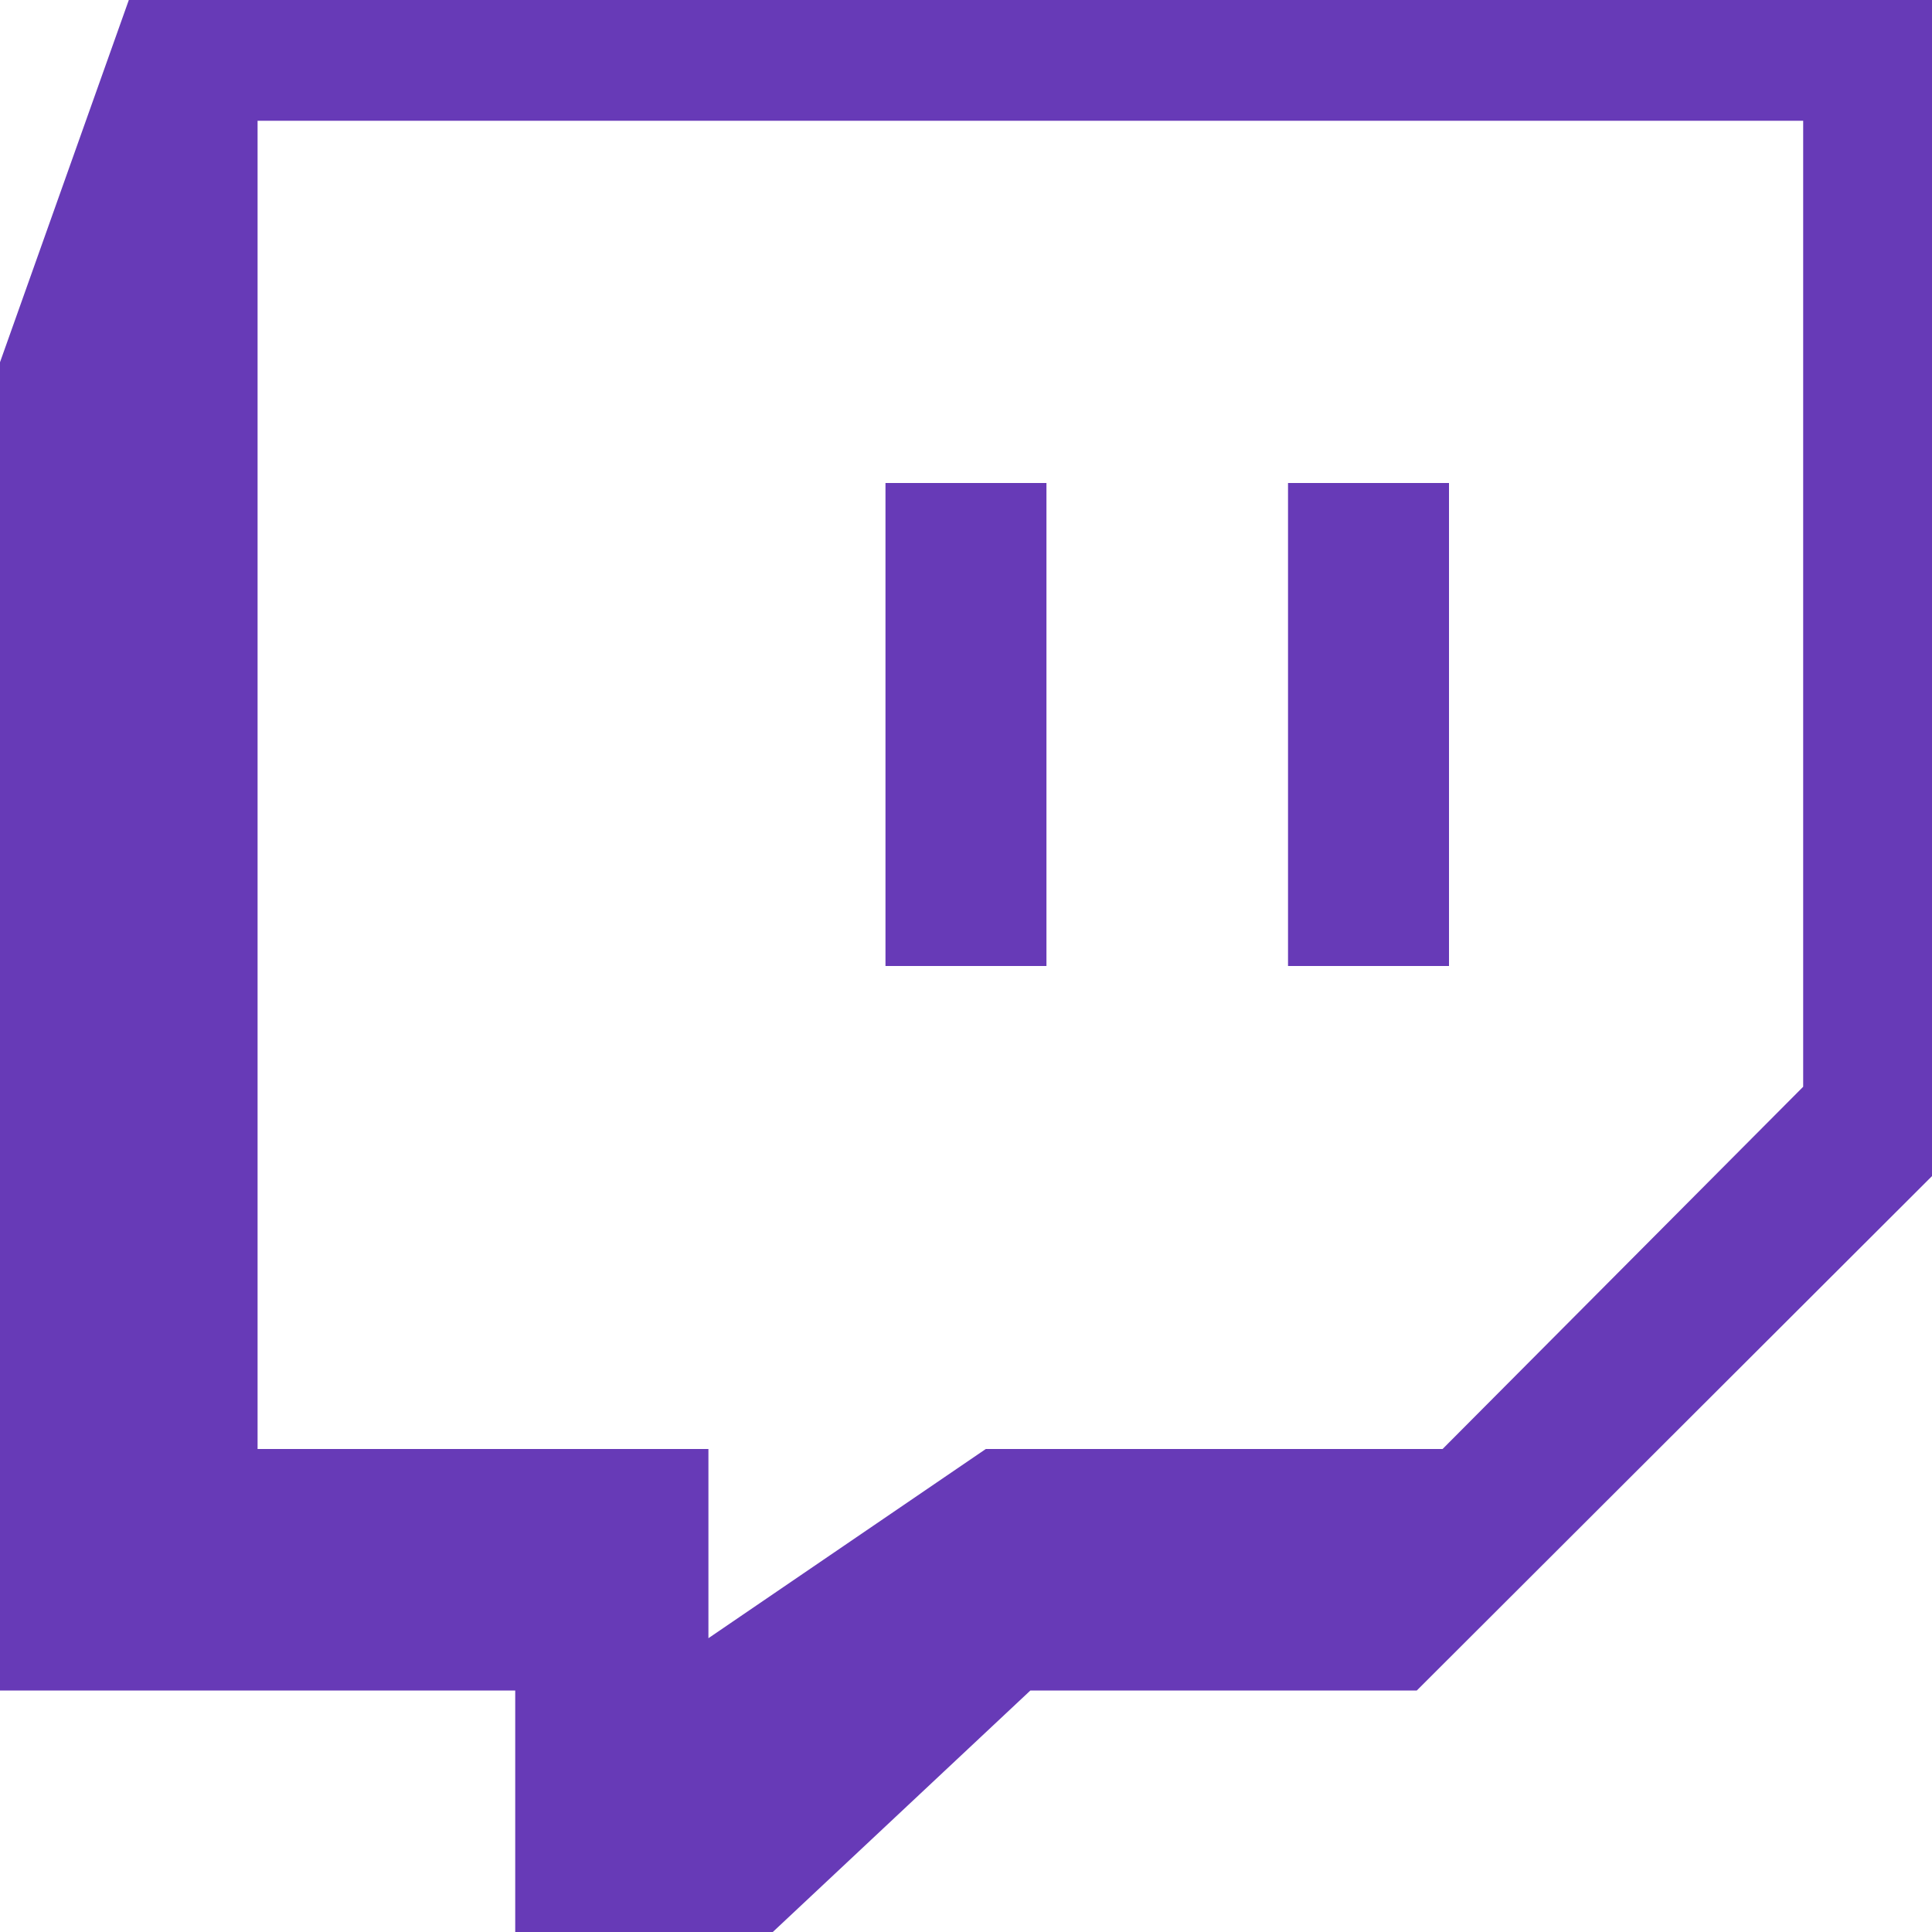
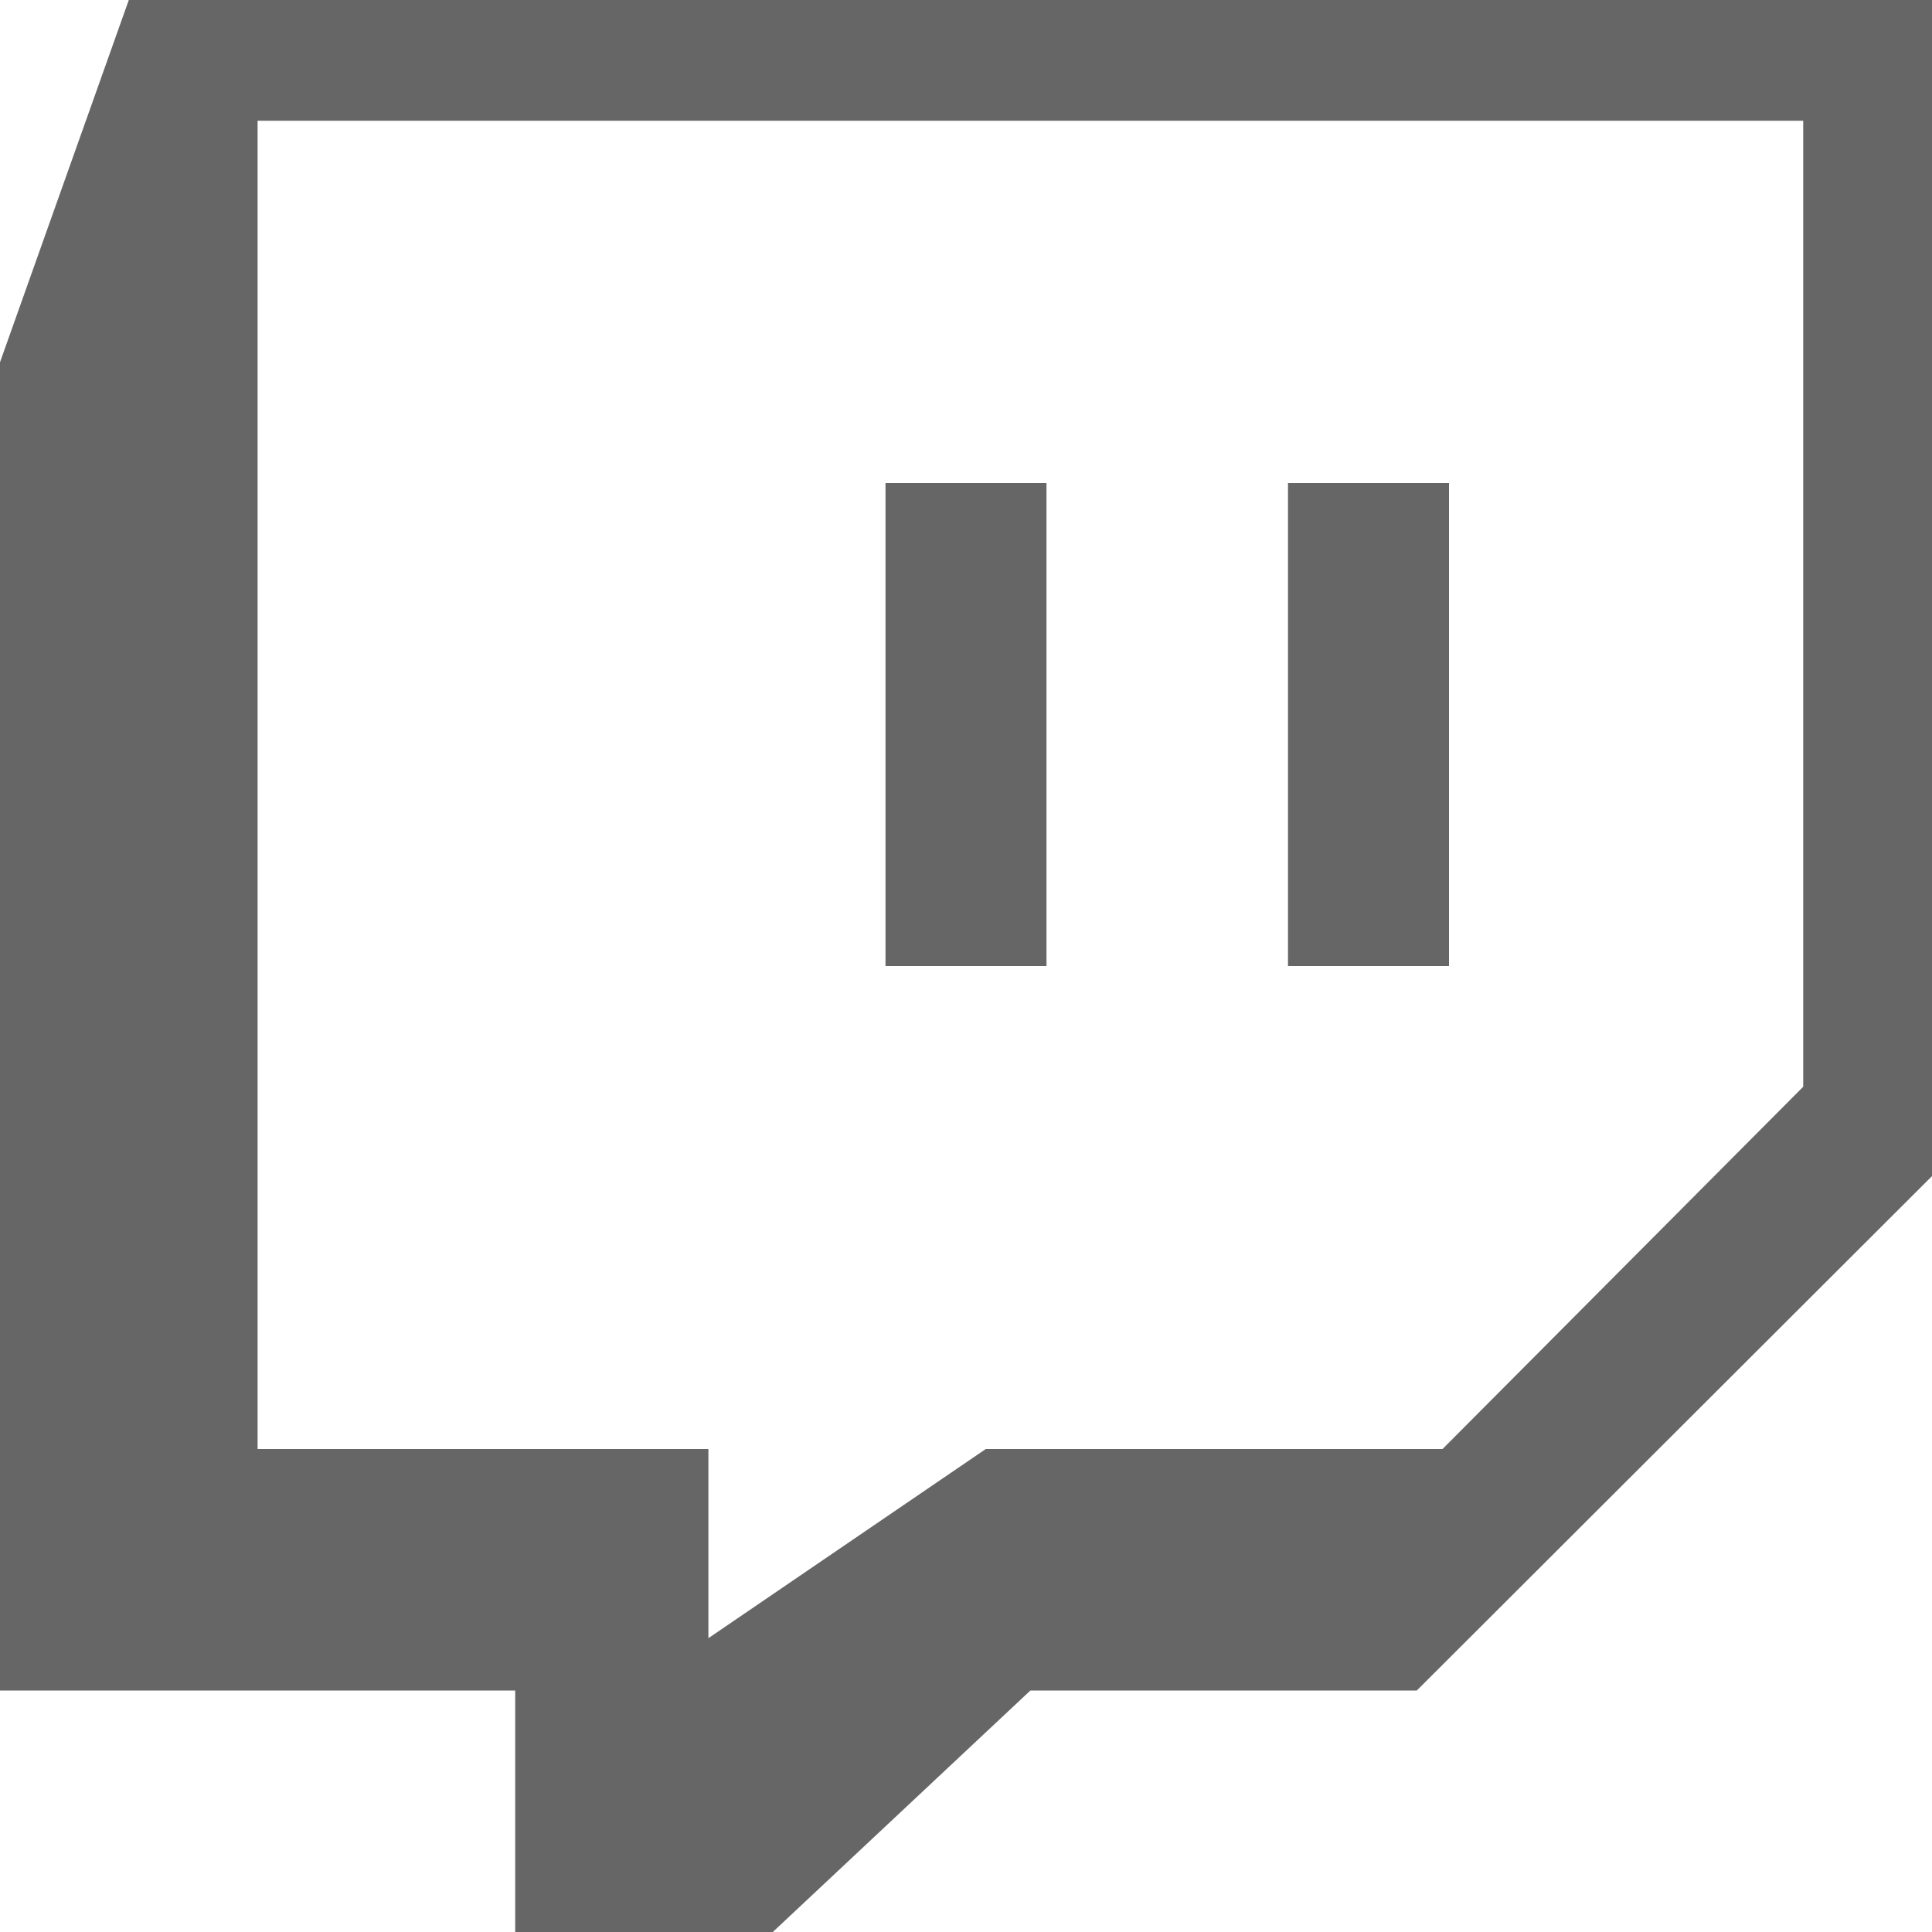
- <svg xmlns="http://www.w3.org/2000/svg" width="28" height="28" viewBox="0 0 28 28">
-   <g fill="#673AB7" fill-rule="evenodd">
-     <path fill-rule="nonzero" d="M1.867 0L0 5.25V24.5h7.467V28H11.2l3.733-3.5h5.6L28 17.045V0H1.867zm24.266 15.75L20.907 21h-6.62l-4.02 2.742V21H3.733V1.75h22.4v14z" />
-     <path d="M12.833 7h2.333v7h-2.333zM18.667 7H21v7h-2.333z" />
+ <svg xmlns="http://www.w3.org/2000/svg" width="24" height="24" viewBox="0 0 24 24">
+   <g fill="#666" fill-rule="evenodd">
+     <path fill-rule="nonzero" d="M1.6 0L0 4.5V21h6.4v3h3.2l3.2-3h4.8l6.4-6.39V0H1.6zm20.8 13.5L17.92 18h-5.674L8.8 20.35V18H3.2V1.5h19.2v12z" />
+     <path d="M11 6h2v6h-2zM16 6h2v6h-2z" />
  </g>
</svg>
